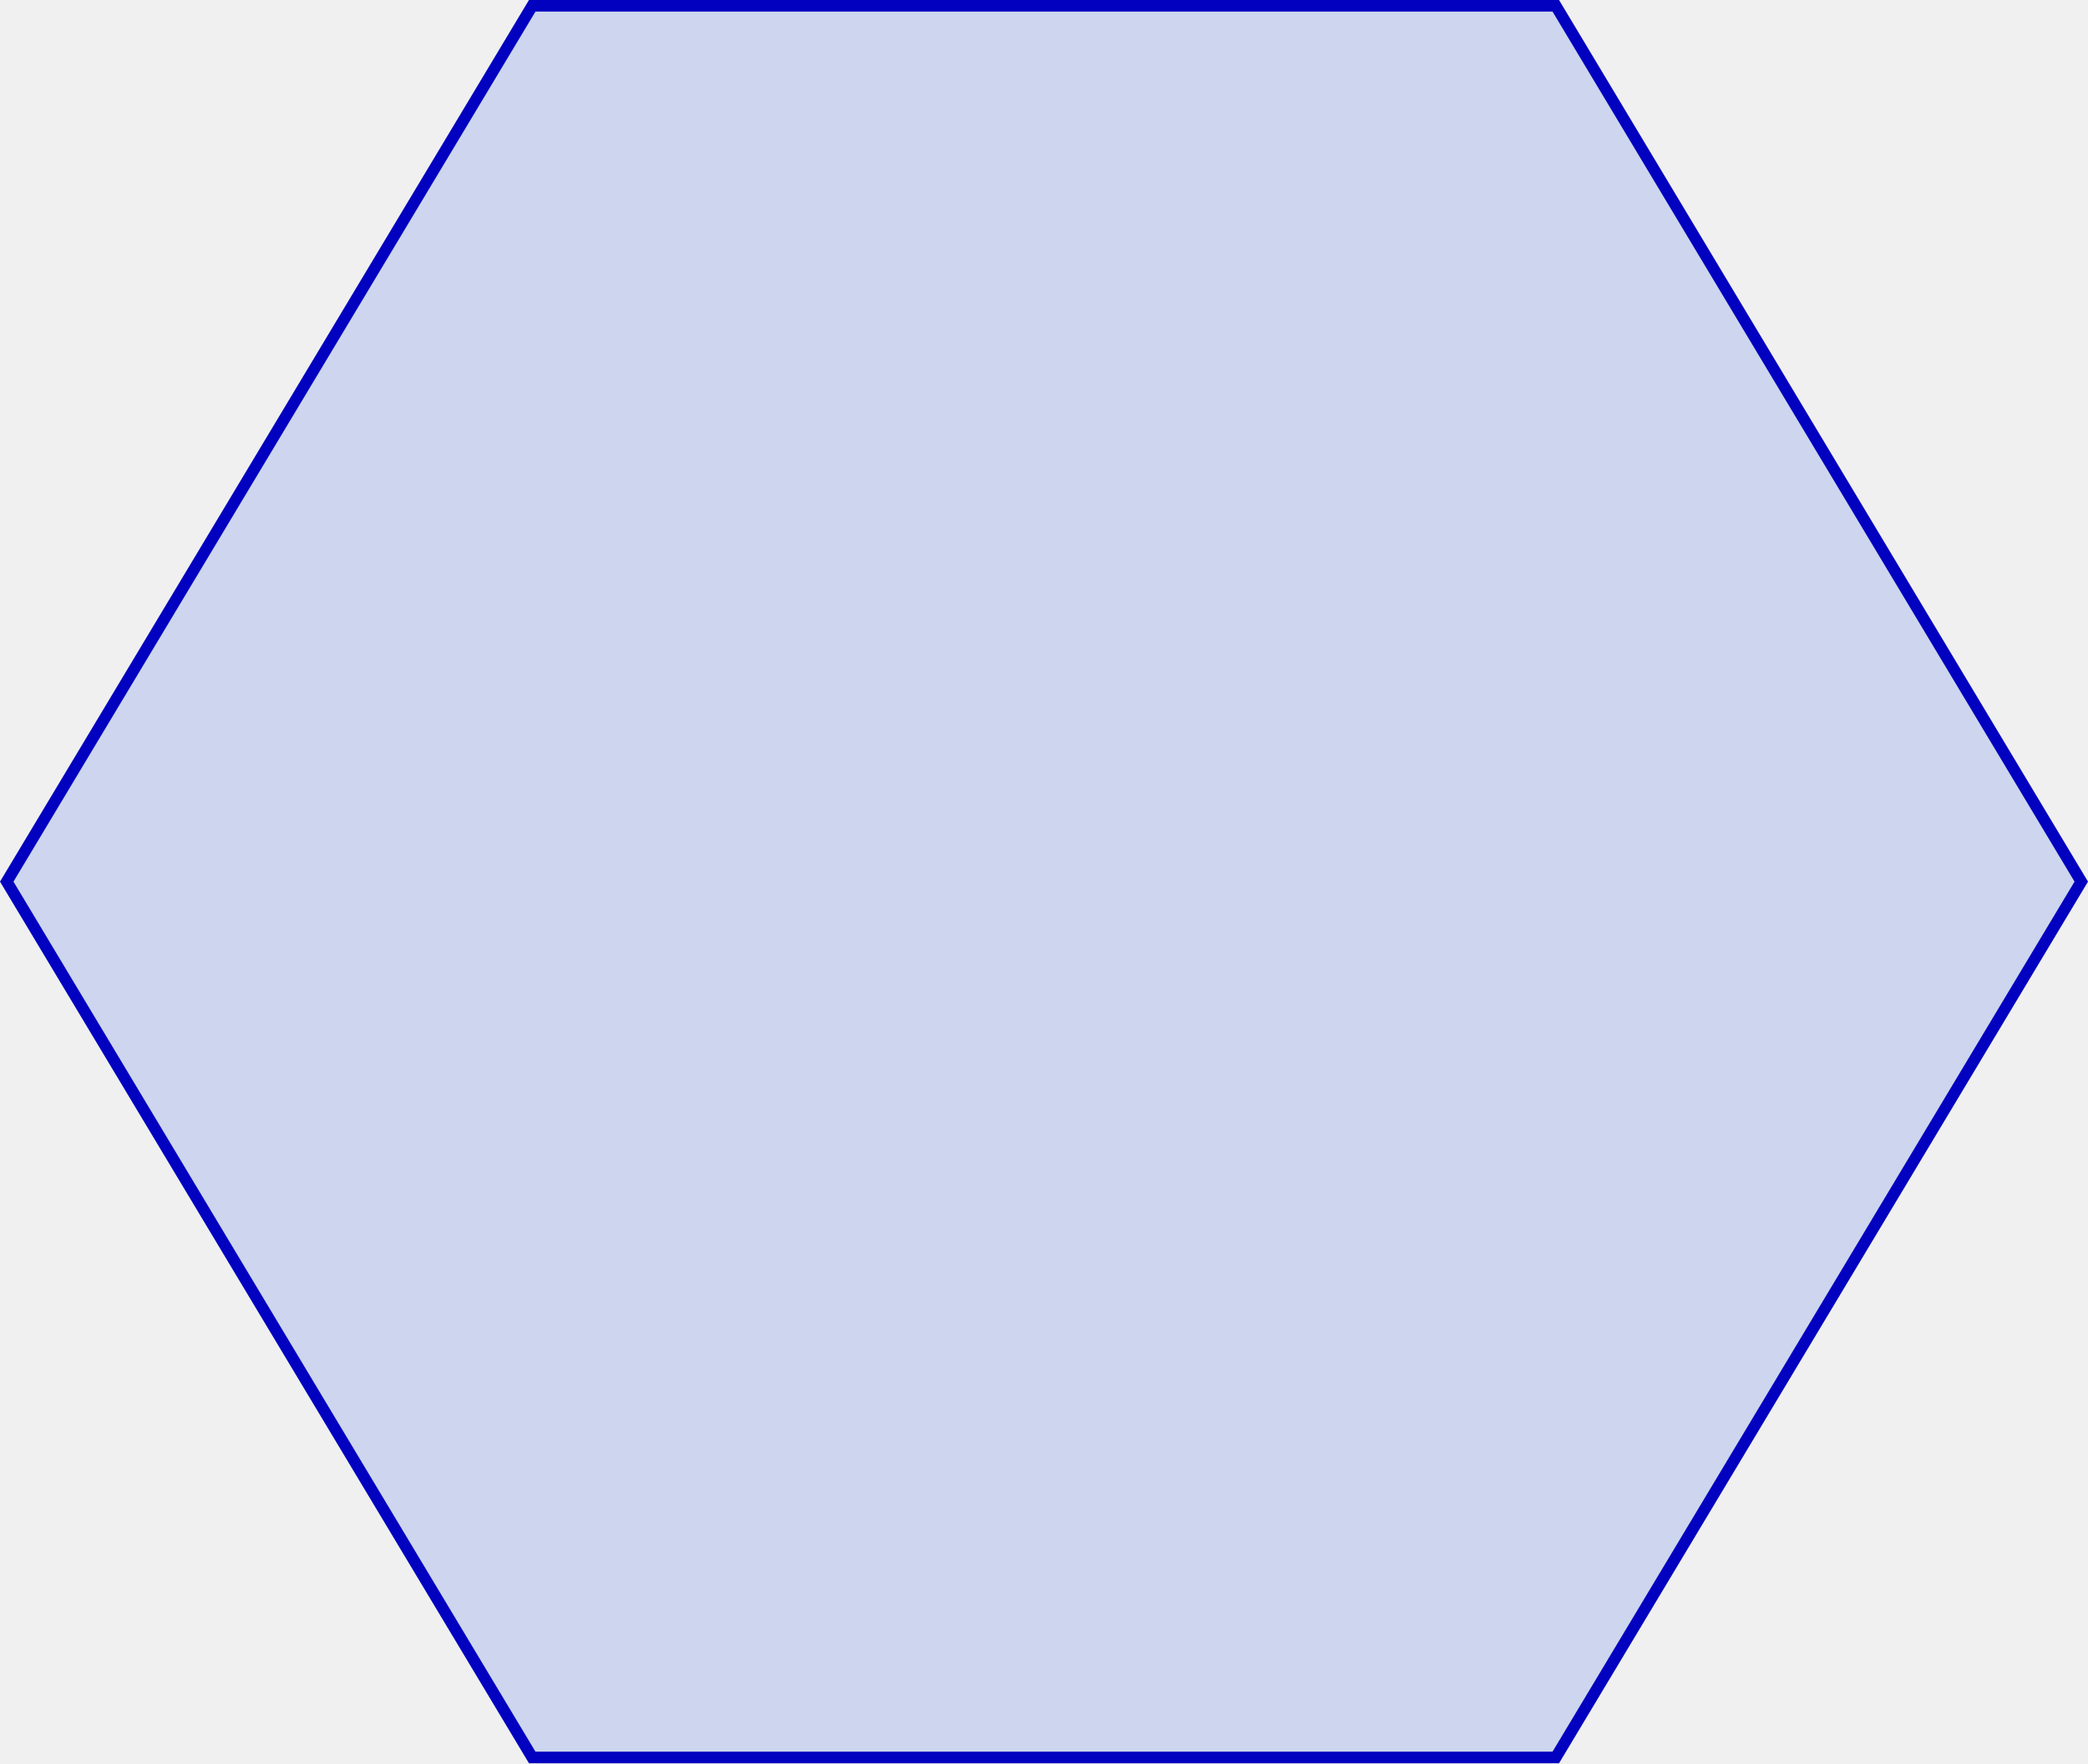
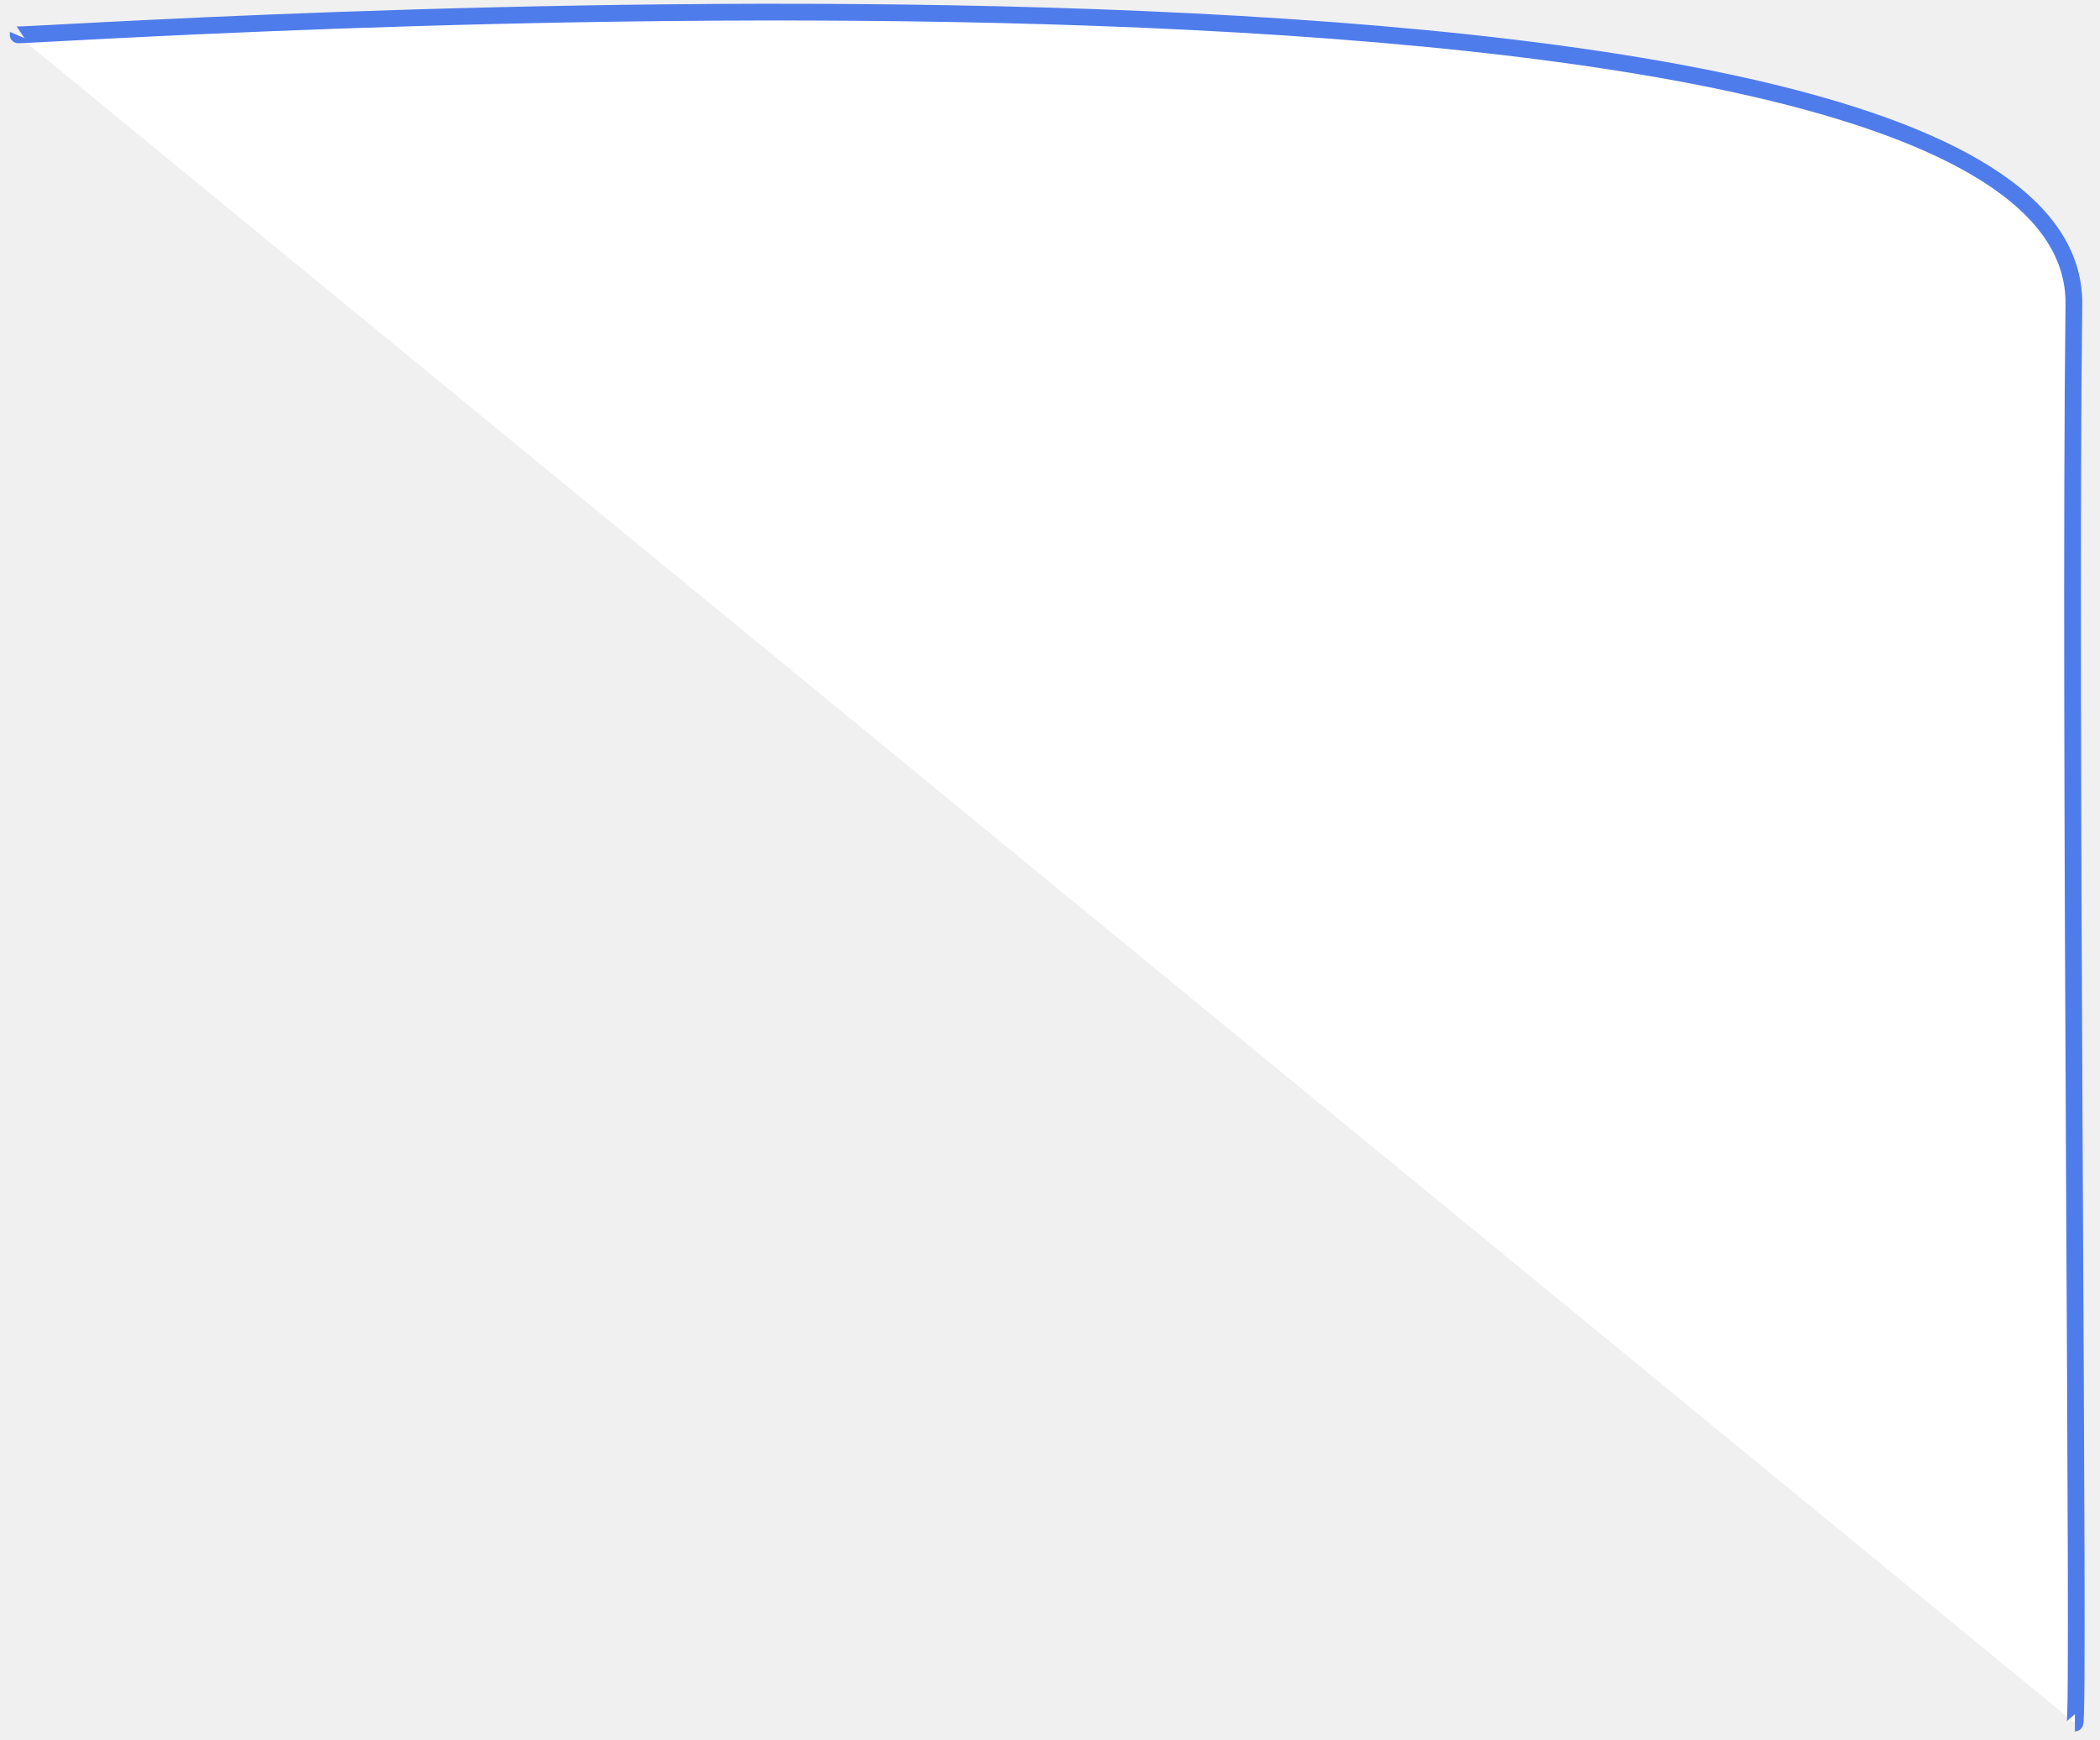
- <svg xmlns="http://www.w3.org/2000/svg" version="1.1" width="180px" height="152px">
-   <g transform="matrix(1 0 0 1 -260 -715 )">
-     <path d="M 261.163 791  L 306.163 716  L 393.837 716  L 438.837 791  L 393.837 866  L 306.163 866  L 261.163 791  Z " fill-rule="nonzero" fill="#0442e3" stroke="none" fill-opacity="0.145" />
-     <path d="M 260 791  L 305.6 715  L 394.4 715  L 440 791  L 394.4 867  L 305.6 867  L 260 791  Z M 306.163 716  L 261.163 791  L 306.163 866  L 393.837 866  L 438.837 791  L 393.837 716  L 306.163 716  Z " fill-rule="nonzero" fill="#0000bf" stroke="none" fill-opacity="0.996" />
+ <svg xmlns="http://www.w3.org/2000/svg" version="1.1" width="251px" height="208px">
+   <g transform="matrix(1 0 0 1 -1090 -651 )">
+     <path d="M 1 3.16  L 247 205  C 247.606 205  246.273 84.842  246.879 35.403  C 247.485 -14.036  0.818 3.59  1 3.16  Z " fill-rule="nonzero" fill="#ffffff" stroke="none" transform="matrix(1 0 0 1 1091 652 )" />
+     <path d="M 247 205  C 247.606 205  246.273 84.842  246.879 35.403  C 247.485 -14.036  0.818 3.59  1 3.16  " stroke-width="2" stroke="#4f7ceb" fill="none" transform="matrix(1 0 0 1 1091 652 )" />
  </g>
</svg>
